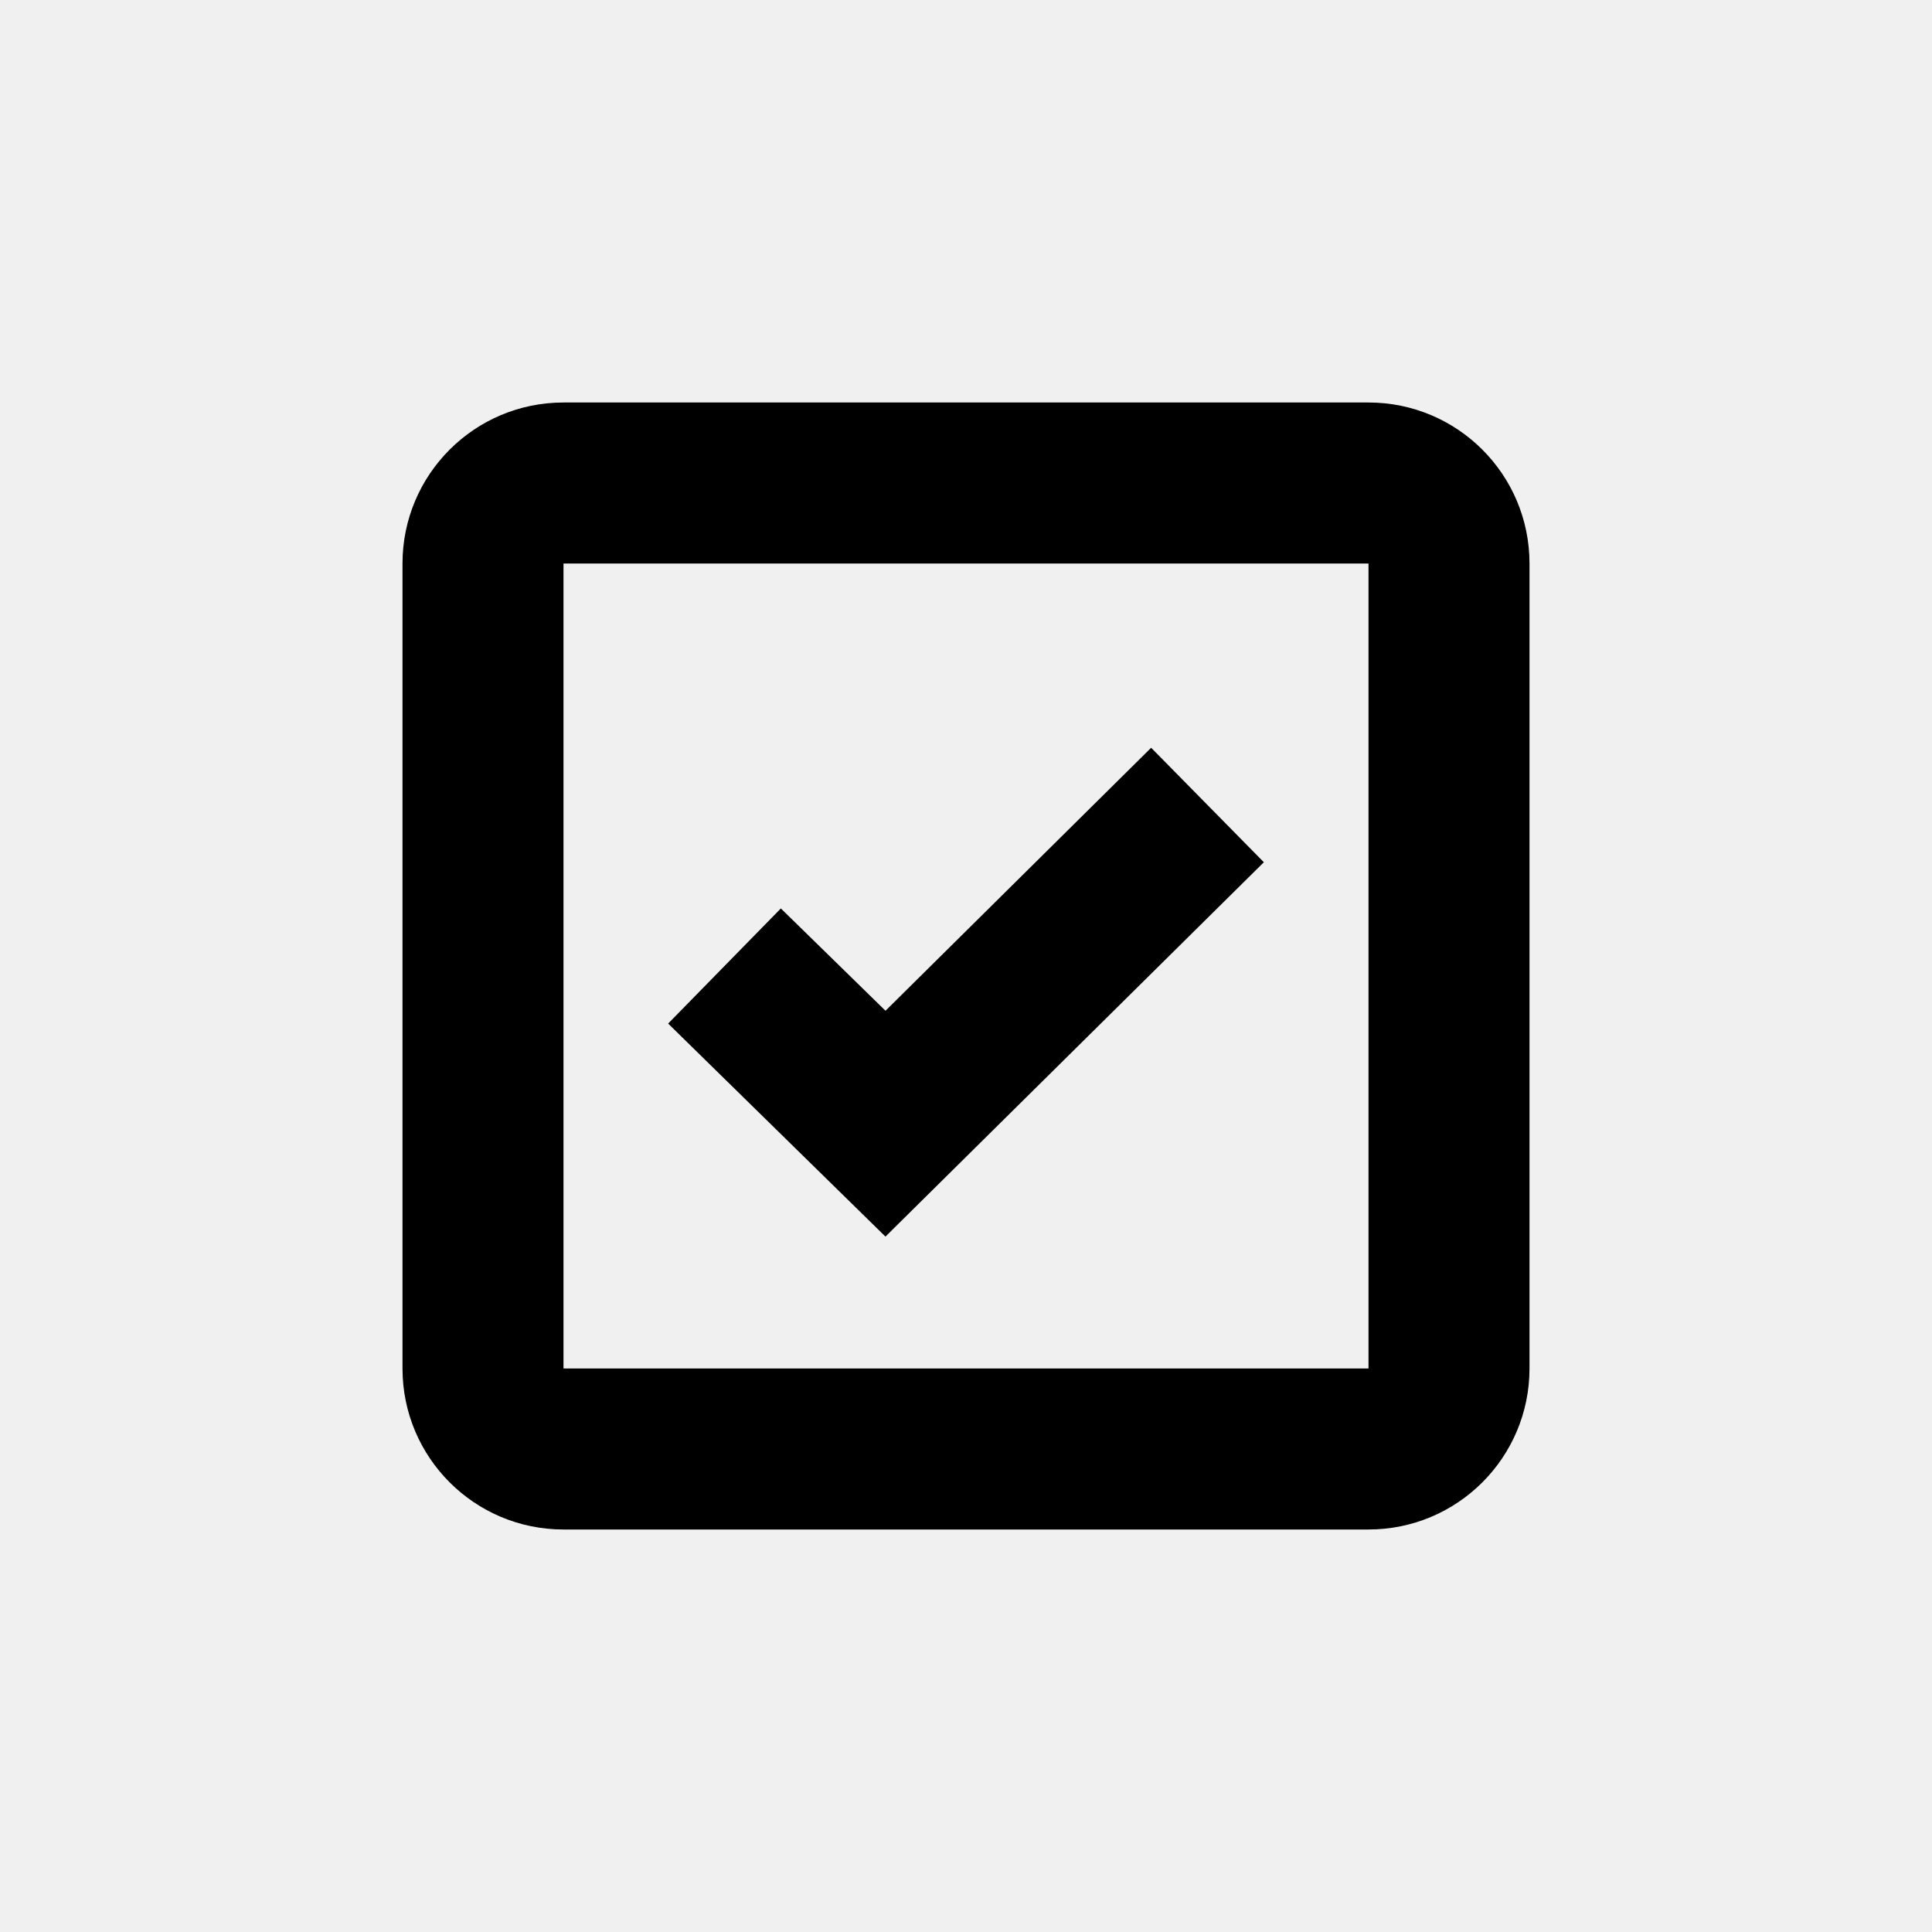
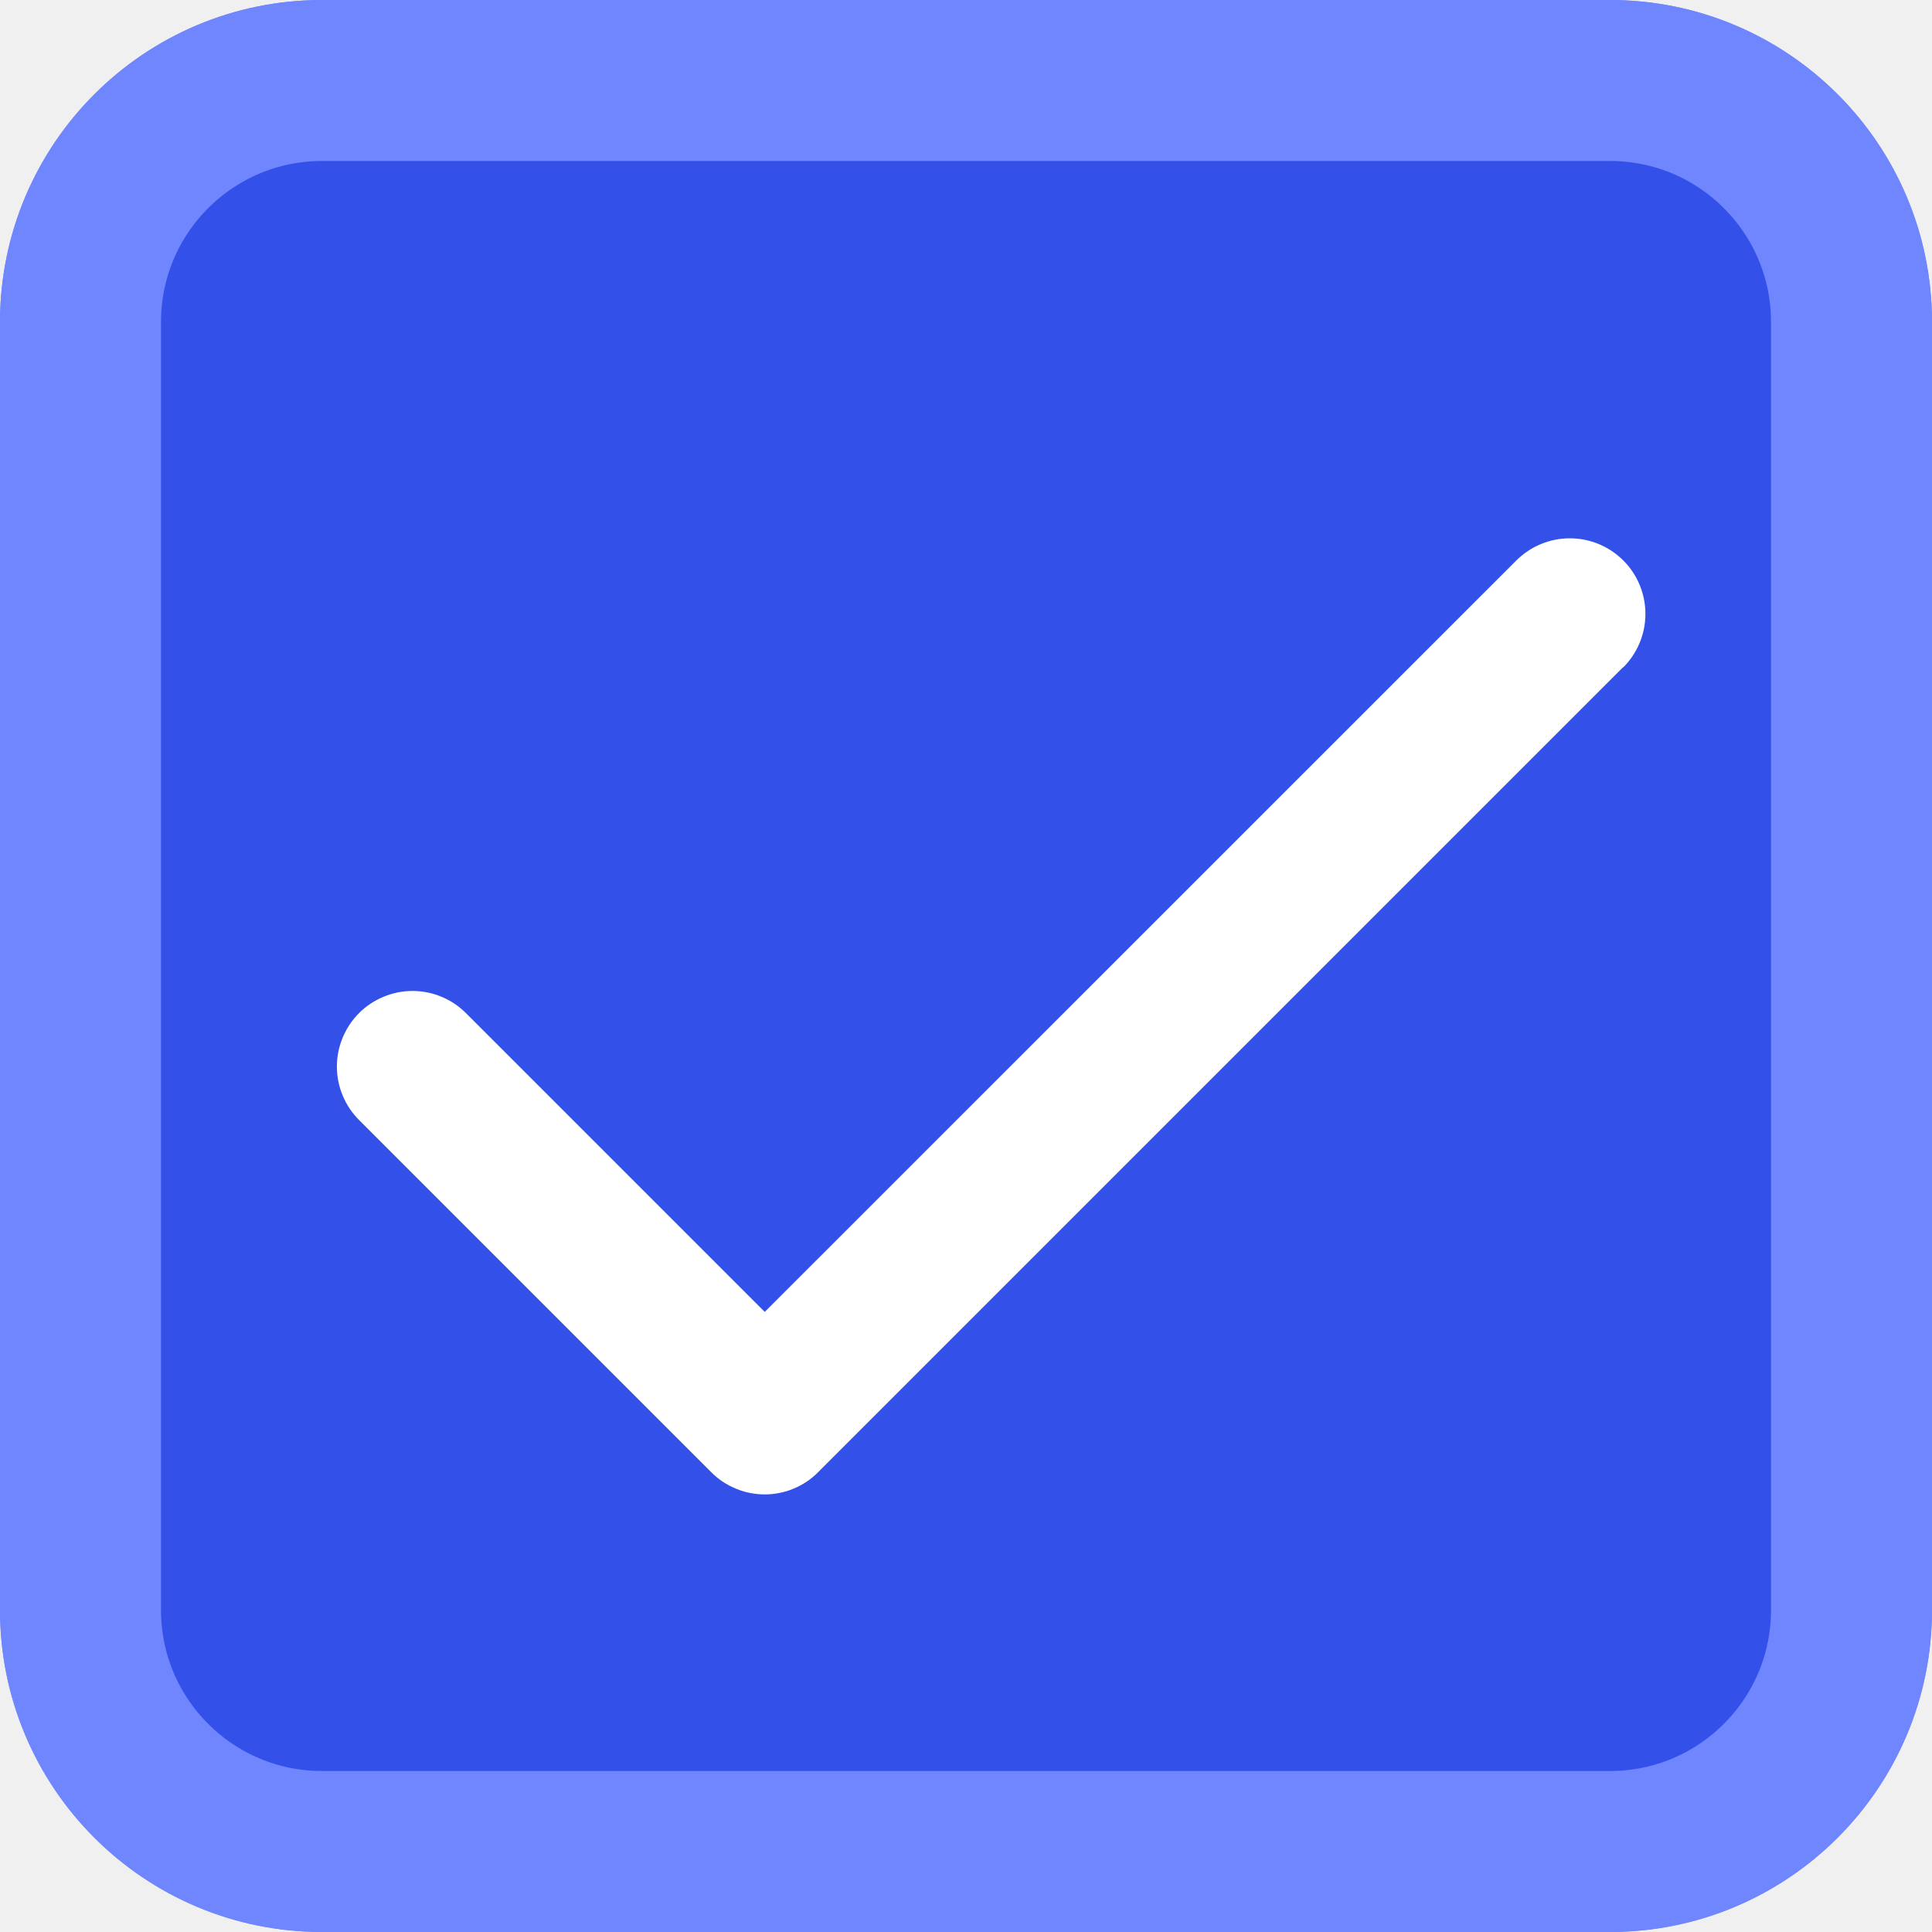
- <svg xmlns="http://www.w3.org/2000/svg" fill="none" height="24" viewBox="0 0 24 24" width="24">
-   <path d="m17 19h-10c-1.105 0-2-.895-2-2v-10c0-1.105.895-2 2-2h10c1.105 0 2 .895 2 2v10c0 1.105-.895 2-2 2zm-10-12v10h10v-10zm4 8.362-2.7-2.647 1.4-1.43 1.3 1.271 3.3-3.267 1.4 1.422-4.7 4.65z" fill="#000" />
+ <svg xmlns="http://www.w3.org/2000/svg" width="24" height="24" viewBox="0 0 24 24" fill="none">
+   <g clip-path="url(#clip0_1740_5494)">
+     <rect width="24" height="24" rx="4" fill="white" />
+     <rect x="0.5" y="0.5" width="23" height="23" rx="3.5" fill="#3350E9" />
+     <rect x="0.5" y="0.5" width="23" height="23" rx="3.5" stroke="#6F86FF" />
+     <path d="M20.163 8.288L10.163 18.288C10.076 18.376 9.973 18.445 9.859 18.492C9.745 18.54 9.623 18.564 9.499 18.564C9.376 18.564 9.254 18.54 9.14 18.492C9.026 18.445 8.922 18.376 8.835 18.288L4.46 13.913C4.373 13.826 4.304 13.723 4.257 13.609C4.209 13.495 4.185 13.373 4.185 13.249C4.185 13.126 4.209 13.004 4.257 12.89C4.304 12.776 4.373 12.672 4.46 12.585C4.547 12.498 4.651 12.429 4.765 12.382C4.879 12.334 5.001 12.31 5.124 12.31C5.248 12.31 5.37 12.334 5.484 12.382C5.598 12.429 5.701 12.498 5.788 12.585L9.5 16.297L18.837 6.962C19.013 6.786 19.252 6.687 19.501 6.687C19.75 6.687 19.989 6.786 20.165 6.962C20.341 7.138 20.44 7.377 20.44 7.626C20.44 7.875 20.341 8.114 20.165 8.29L20.163 8.288Z" fill="white" />
+   </g>
+   <rect x="1" y="1" width="22" height="22" rx="3" stroke="#6F86FF" stroke-width="2" />
+   <defs>
+     <clipPath id="clip0_1740_5494">
+       <rect width="24" height="24" rx="4" fill="white" />
+     </clipPath>
+   </defs>
</svg>
